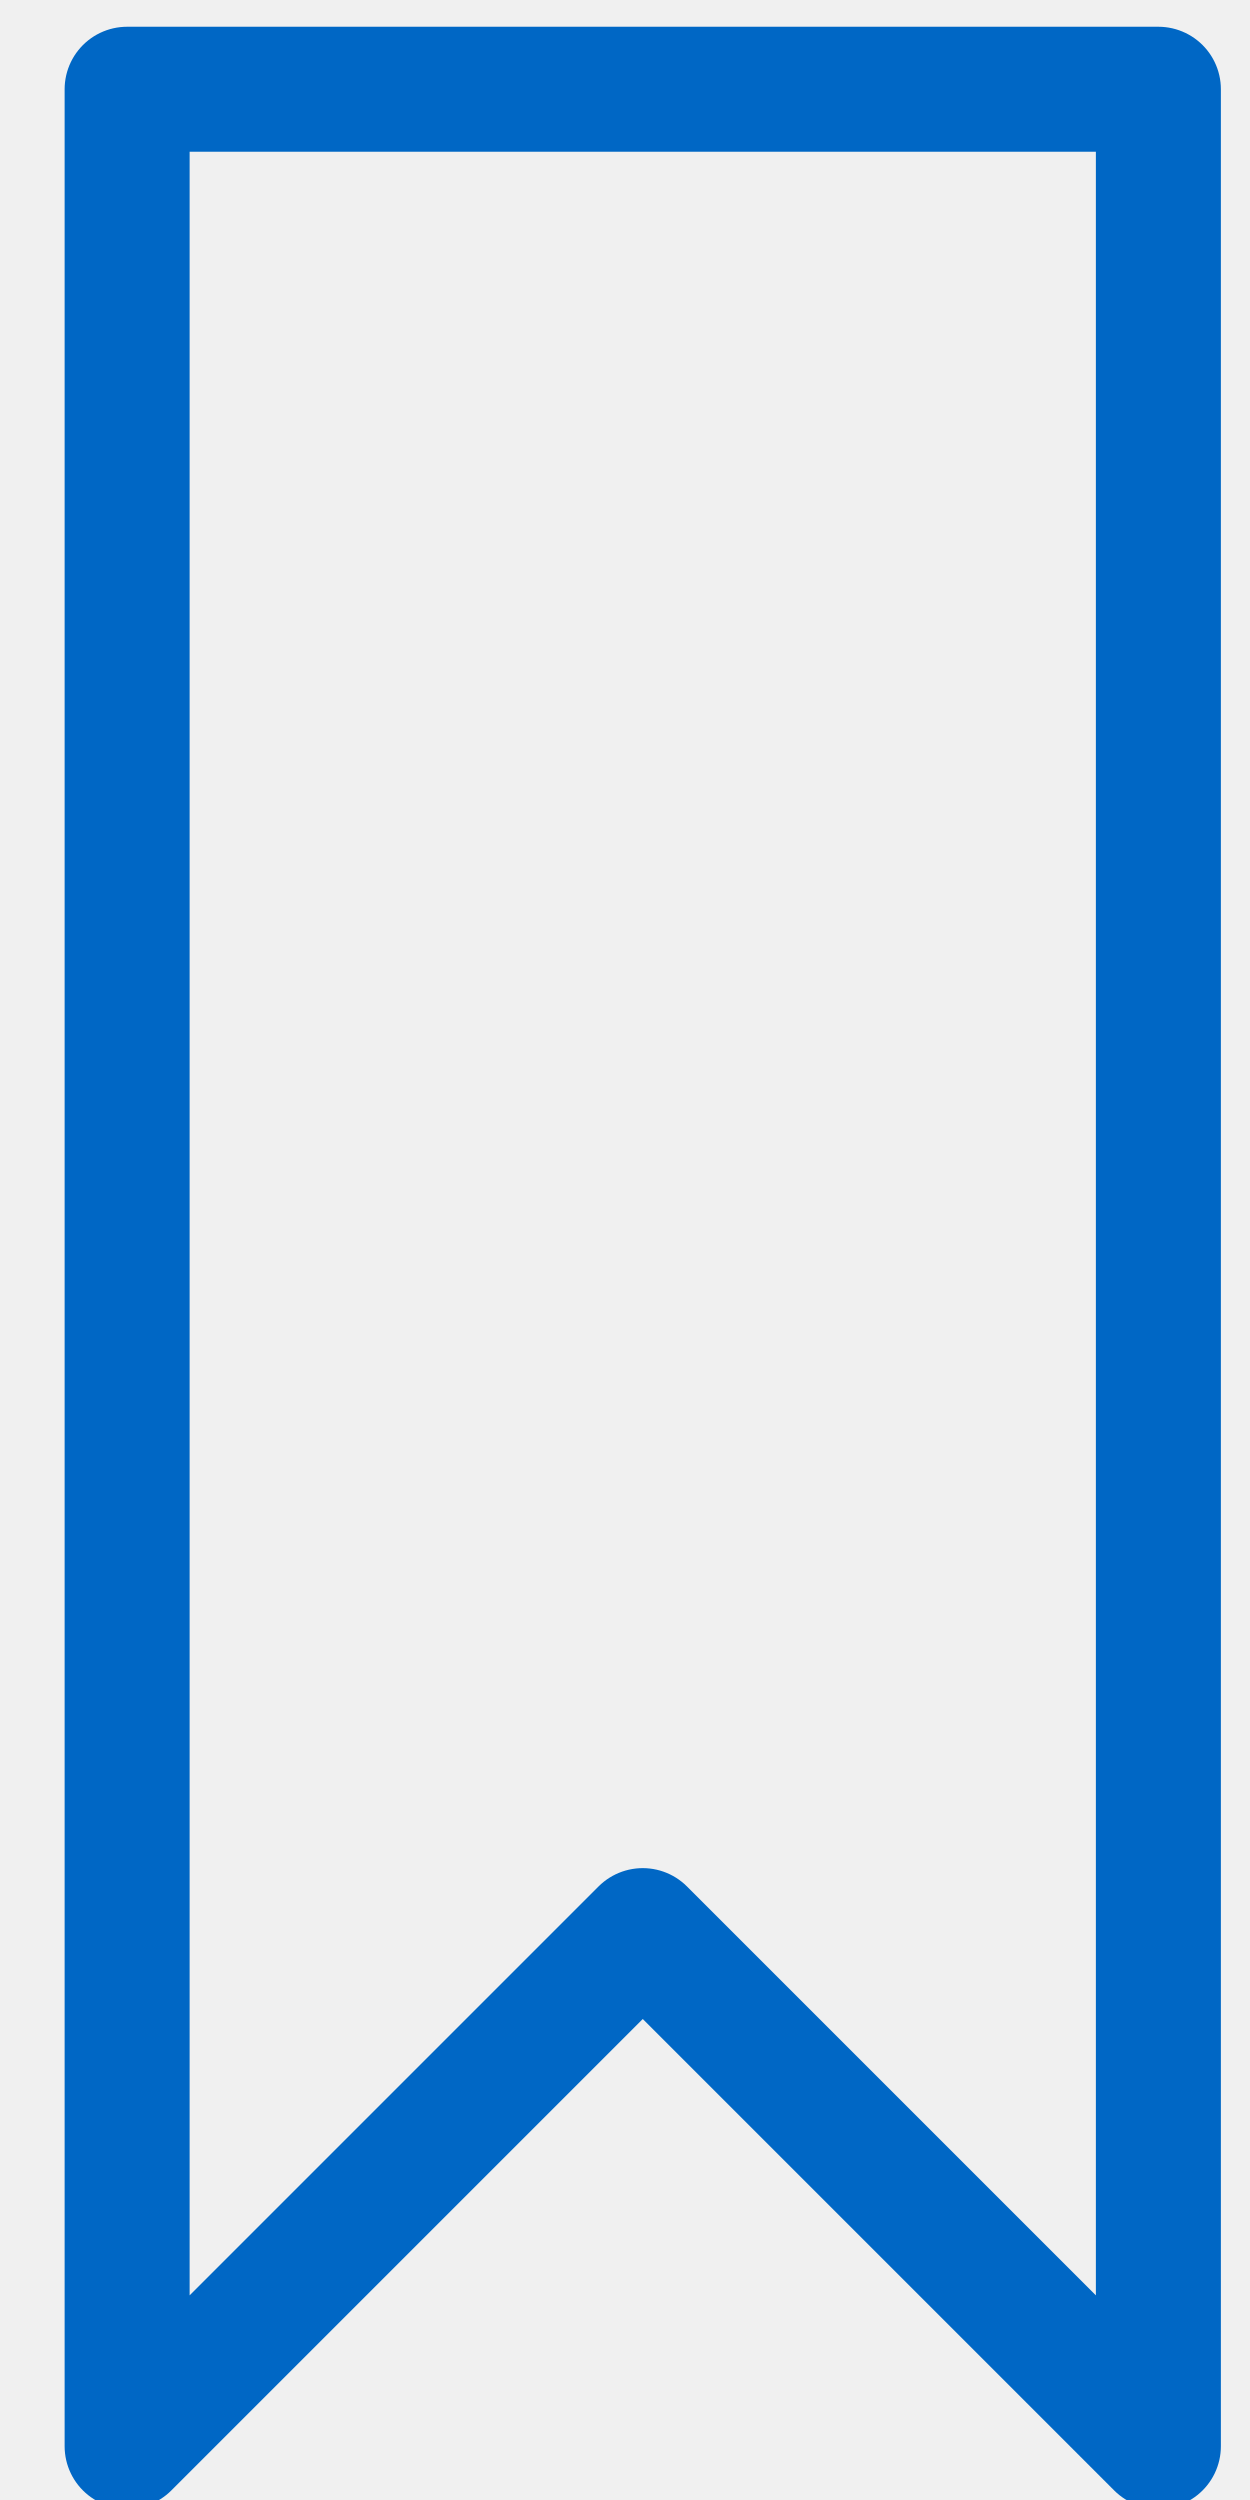
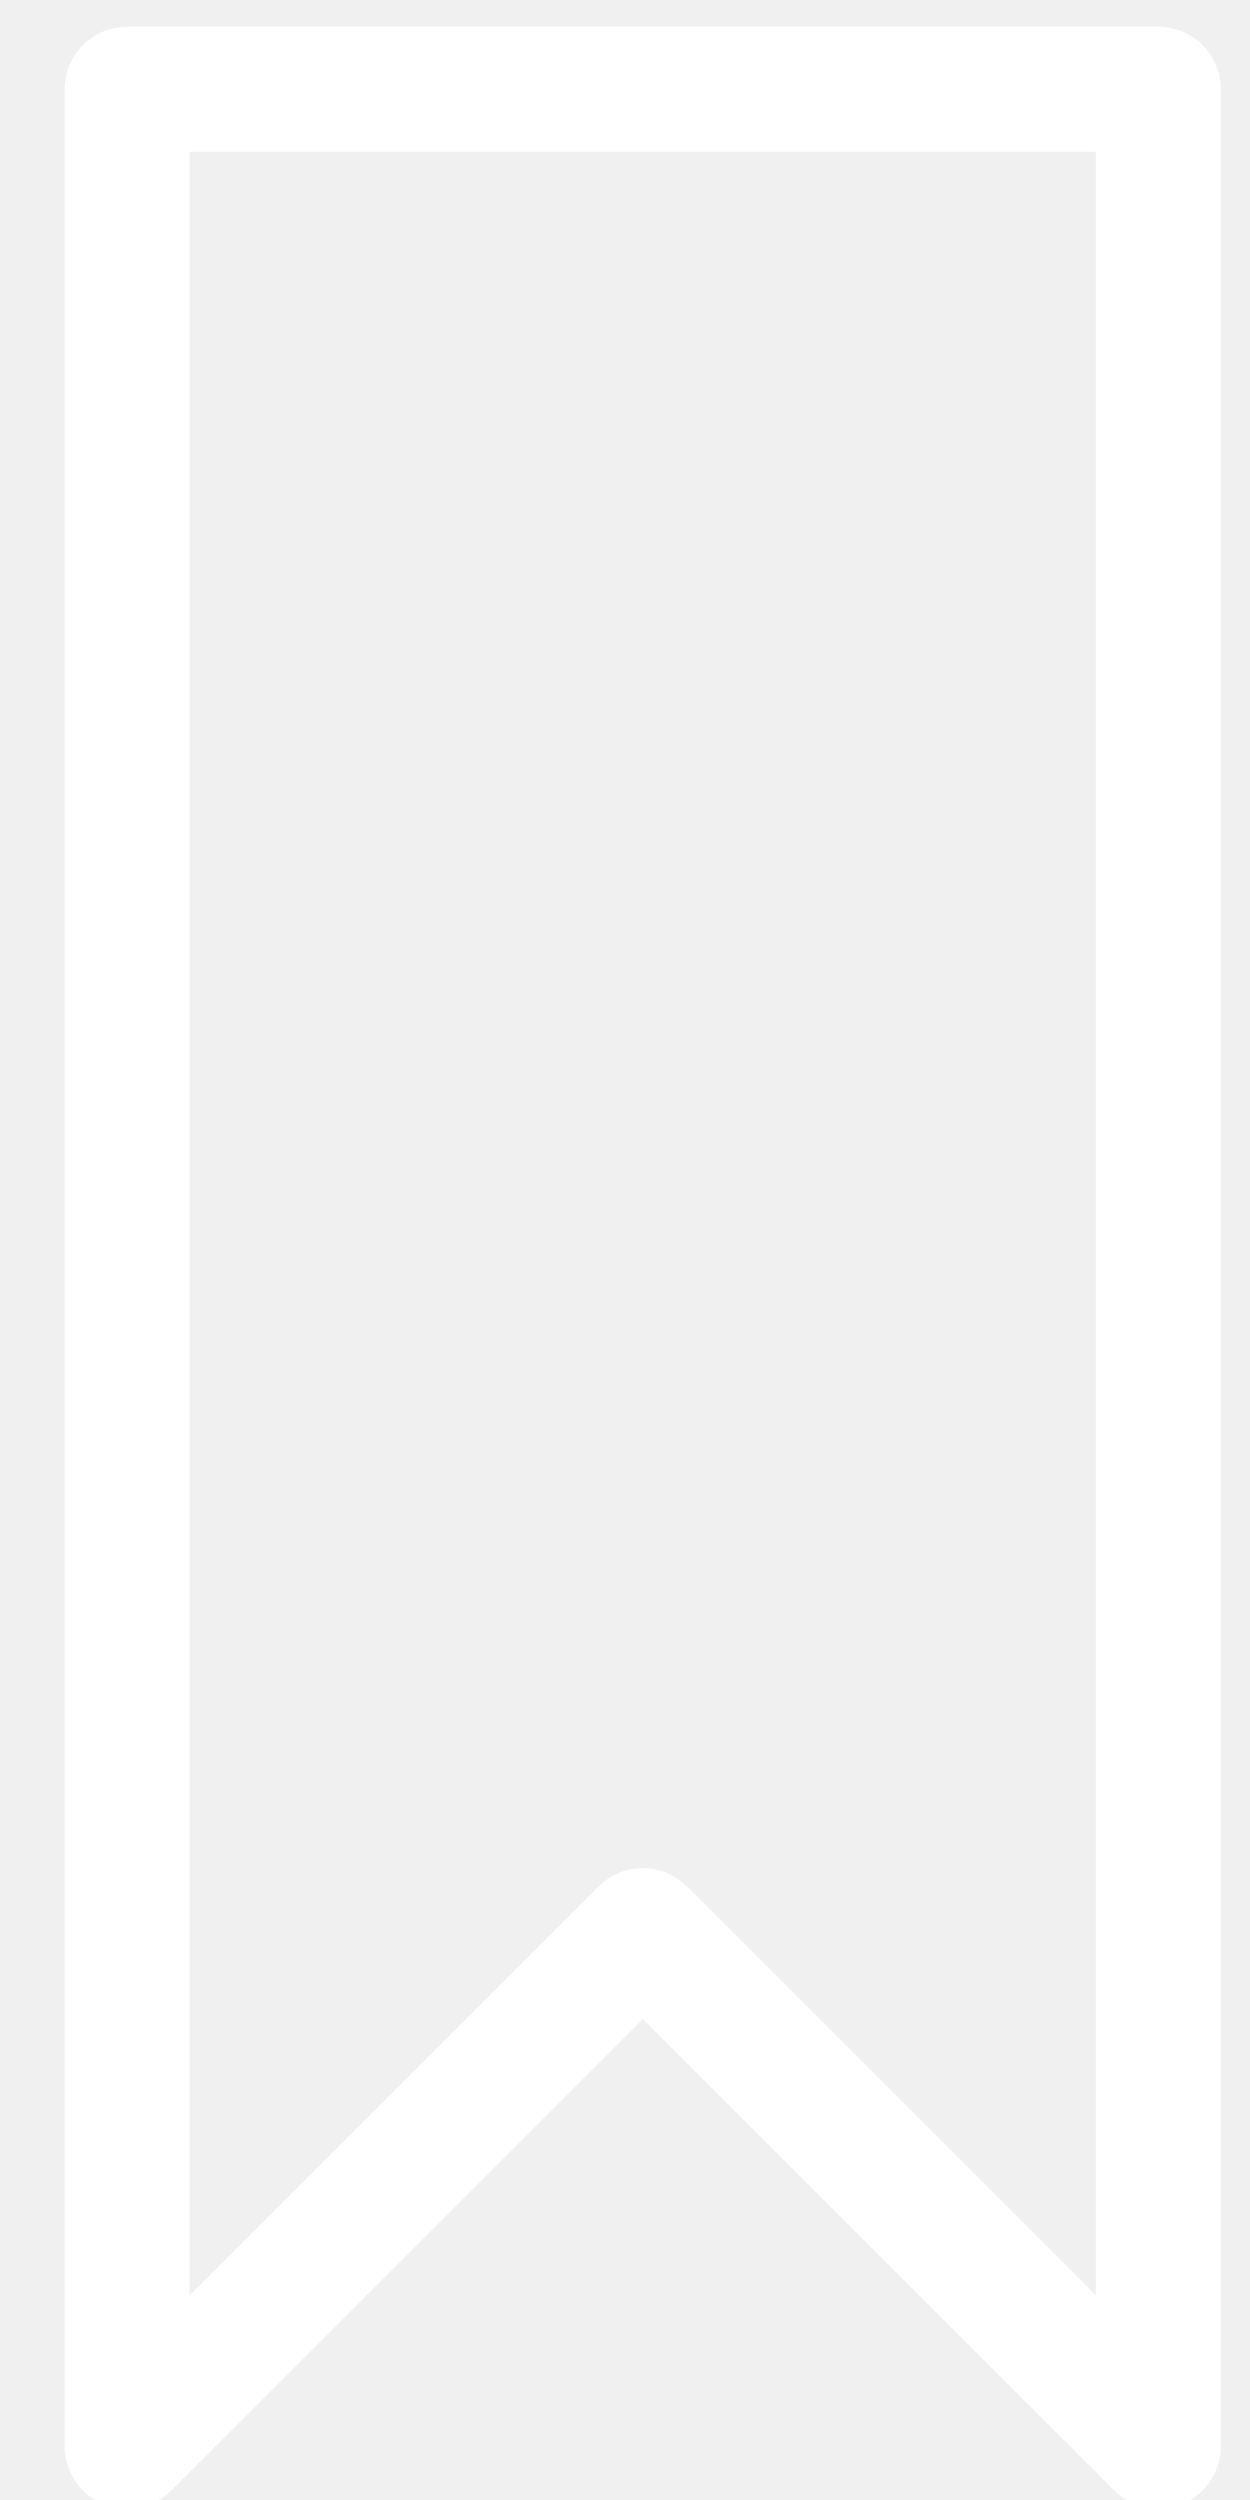
<svg xmlns="http://www.w3.org/2000/svg" width="10" height="20" viewBox="0 0 10 20">
-   <path fill="none" fill-rule="evenodd" stroke="#0067C5" stroke-linecap="round" stroke-linejoin="round" d="M9.267 19.57l-4.125-4.125-4.125 4.125V.714h8.25z" />
+   <path fill="none" fill-rule="evenodd" stroke="white" stroke-linecap="round" stroke-linejoin="round" d="M9.267 19.57l-4.125-4.125-4.125 4.125V.714h8.25z" />
</svg>
